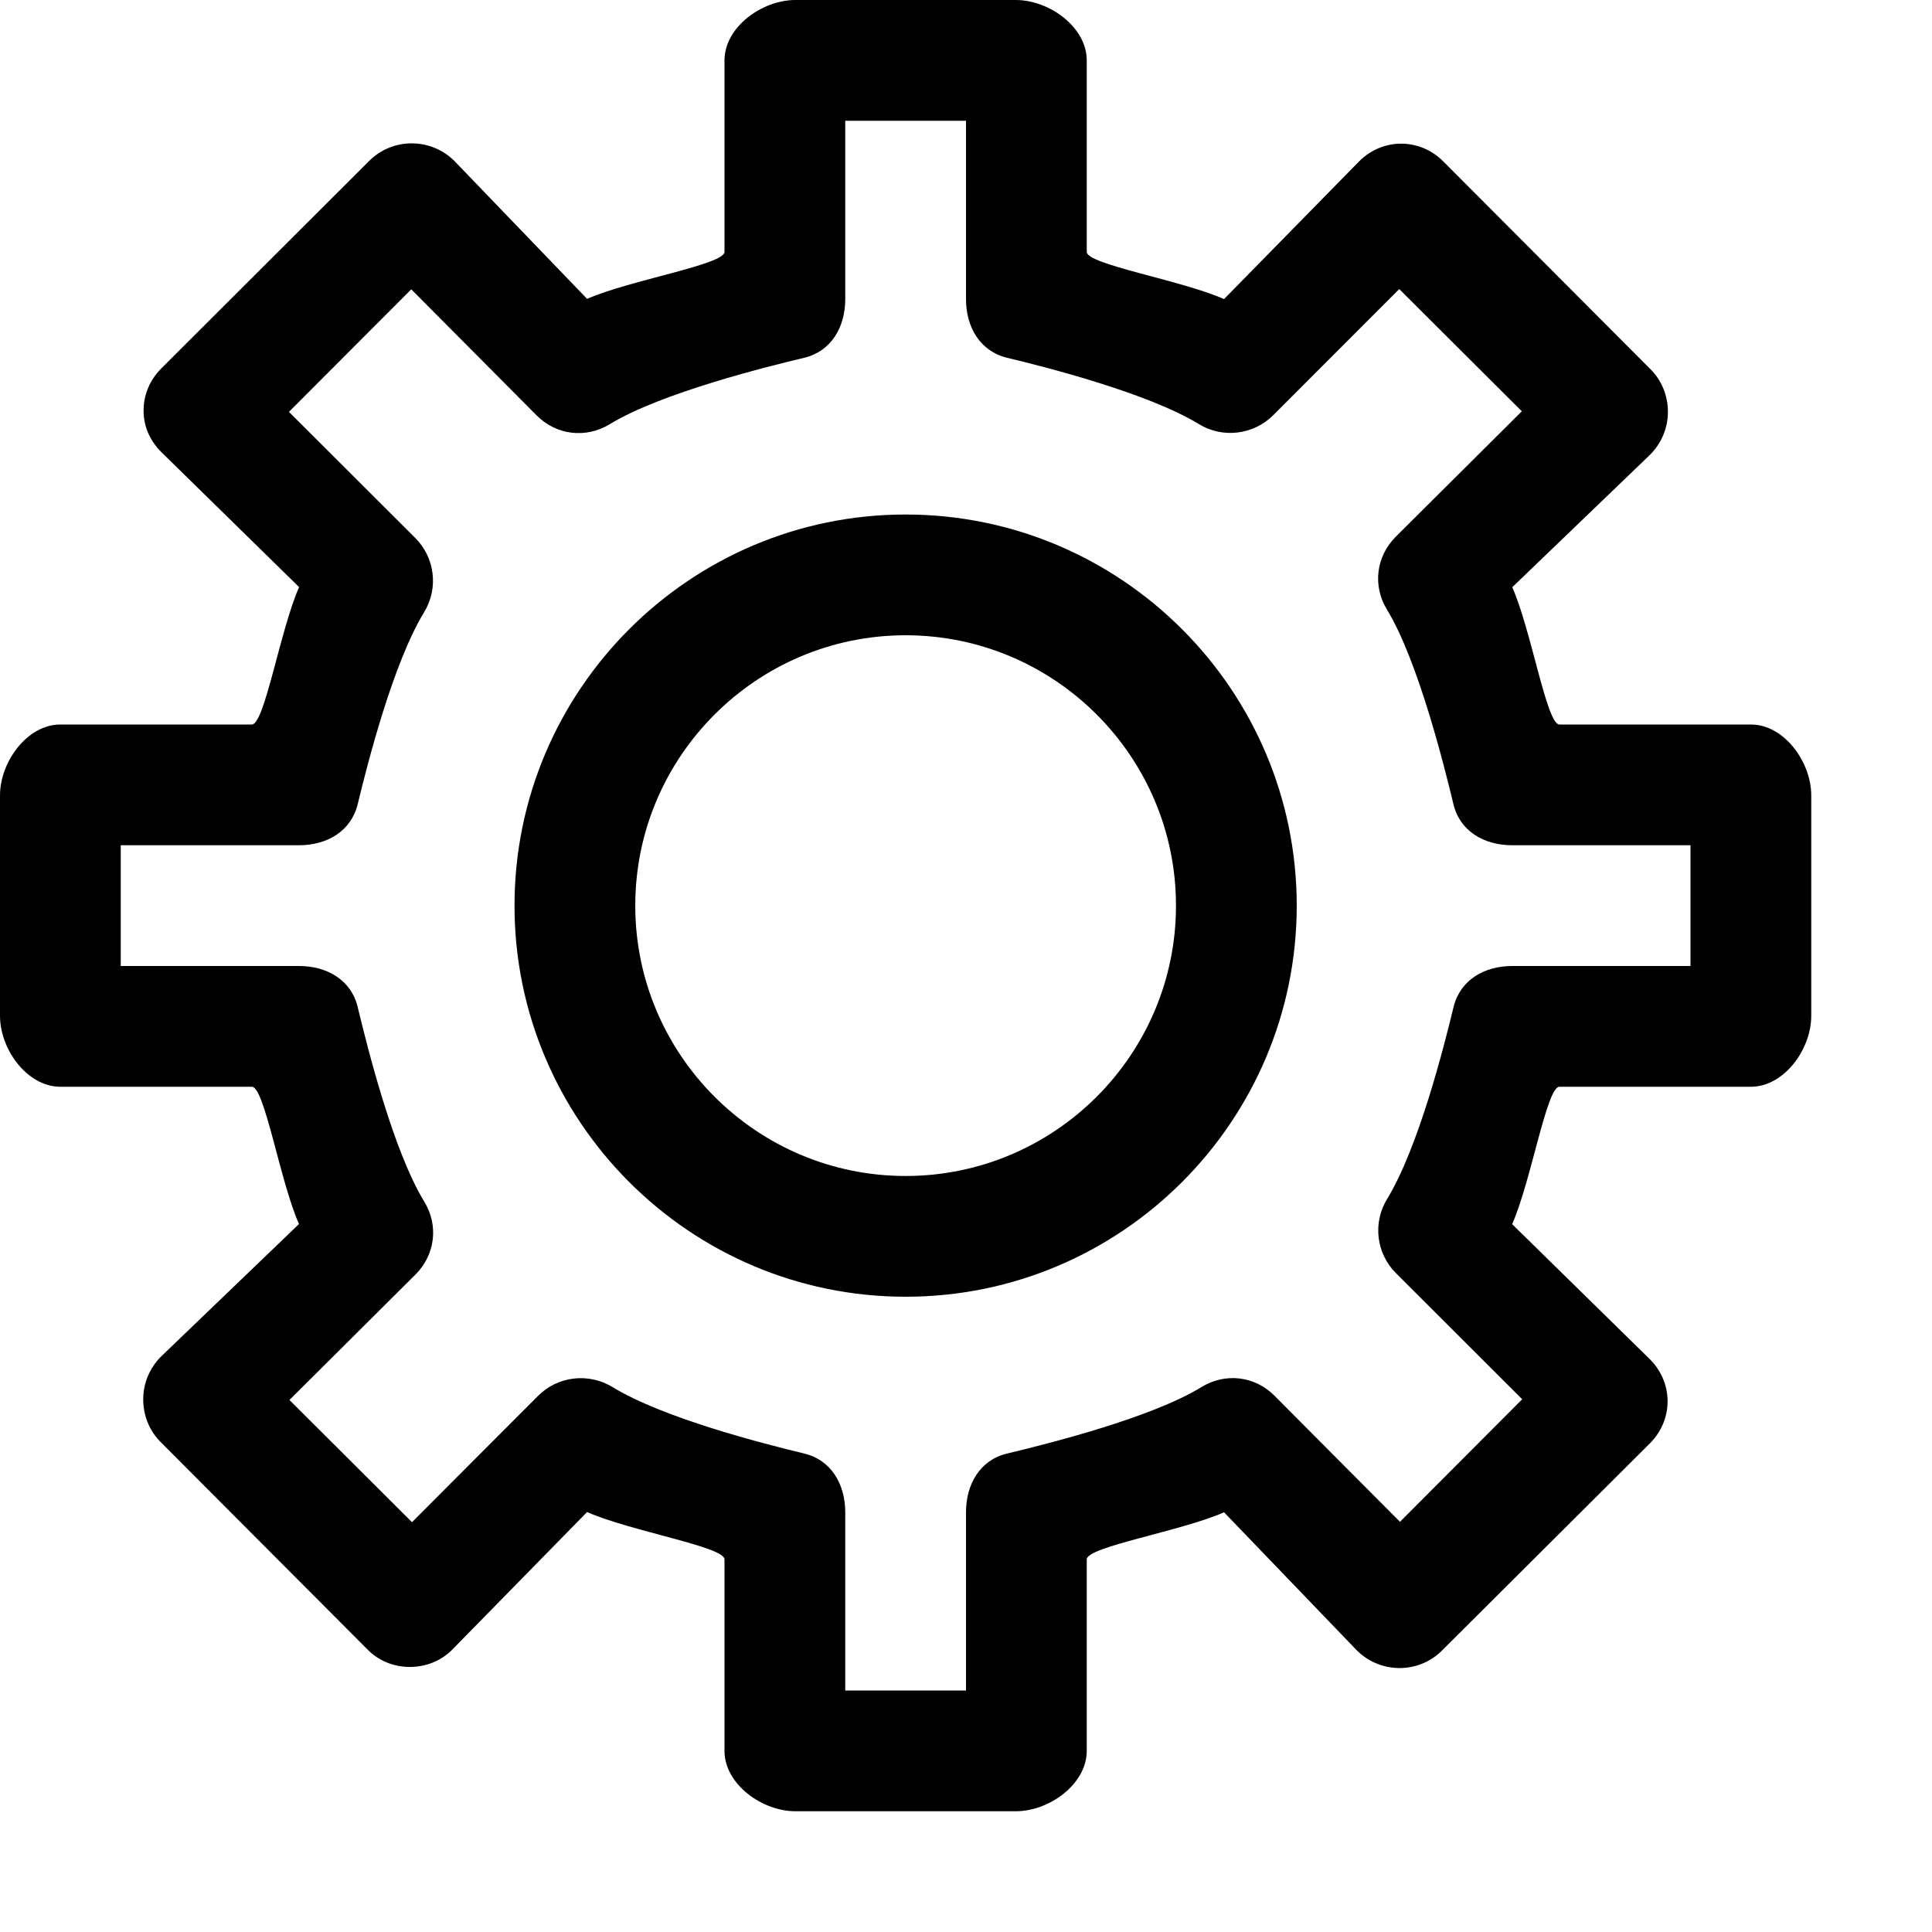
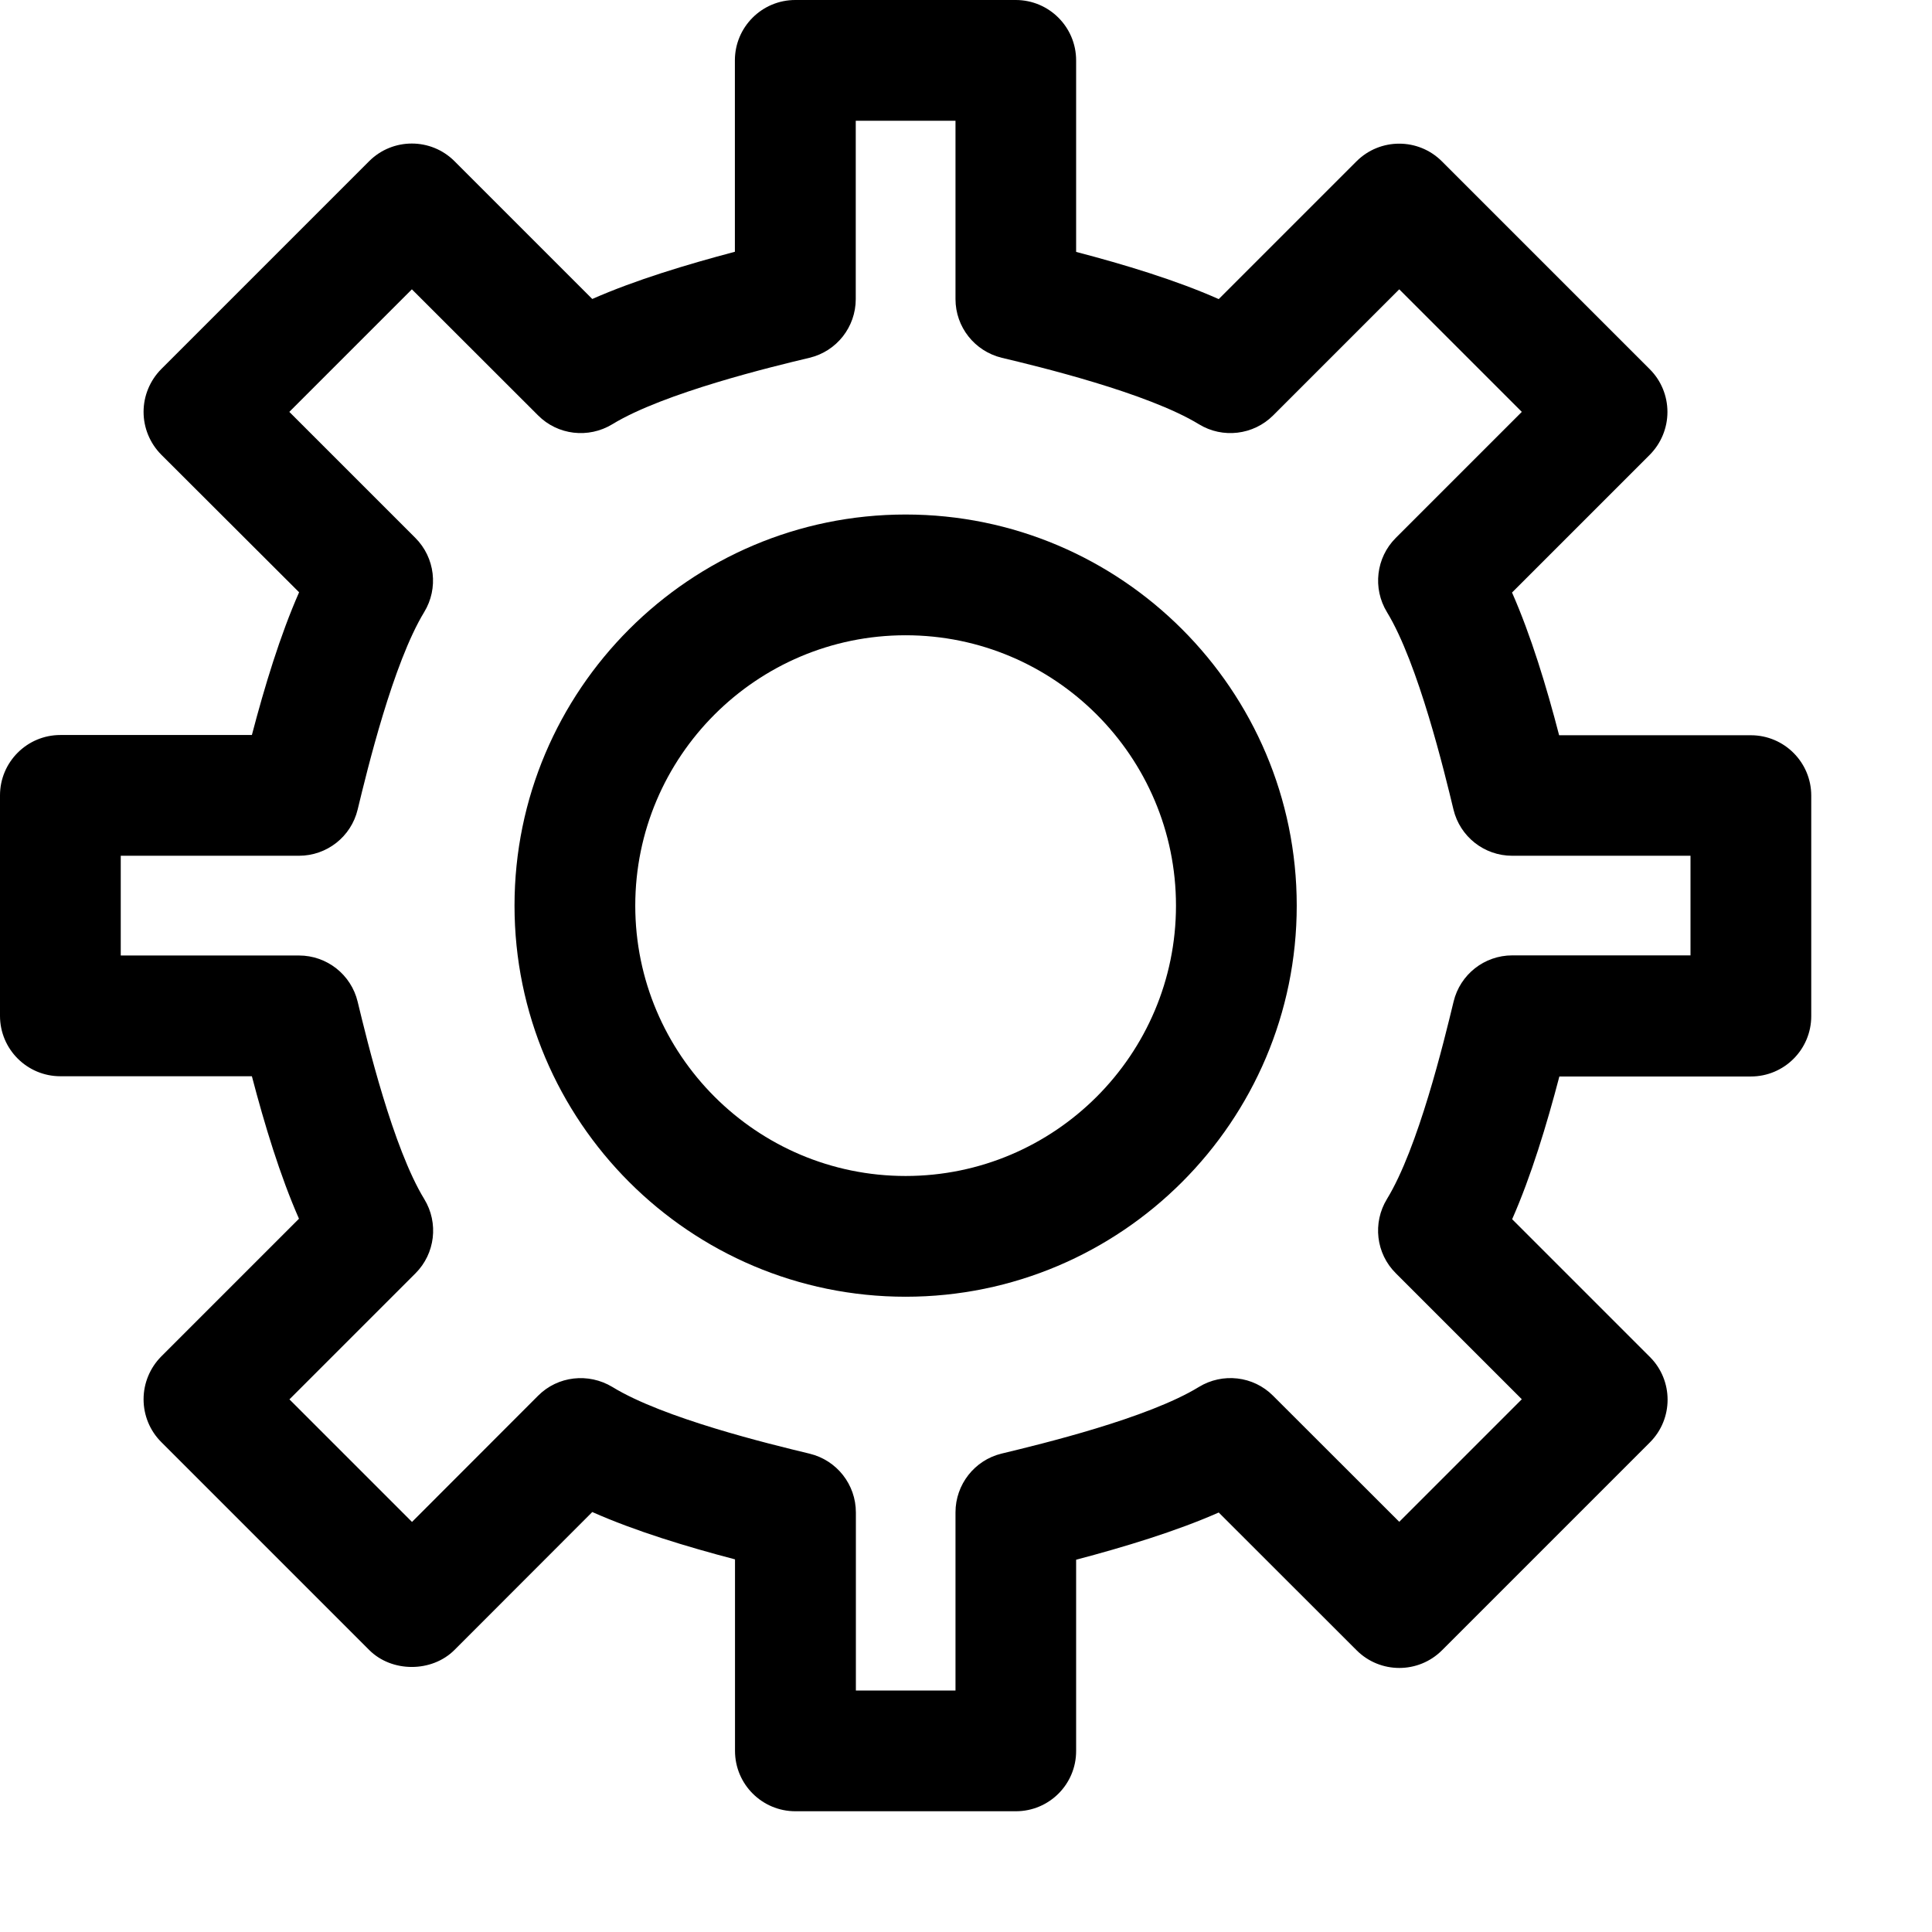
<svg xmlns="http://www.w3.org/2000/svg" version="1.1" baseProfile="tiny" id="Layer_1" x="0px" y="0px" viewBox="0 0 16 16" xml:space="preserve">
  <g id="XMLID_64_">
-     <path d="M8.413,15H6.587C6.311,15,6,14.776,6,14.5v-1.586c0-0.105-0.783-0.234-1.138-0.392l-1.119,1.142   c-0.188,0.188-0.509,0.188-0.696,0L1.33,11.942c-0.094-0.094-0.144-0.221-0.144-0.354s0.054-0.26,0.148-0.354l1.142-1.097   C2.319,9.783,2.191,9,2.086,9H0.5C0.224,9,0,8.689,0,8.413V6.587C0,6.311,0.224,6,0.5,6h1.586C2.191,6,2.32,5.217,2.477,4.862   L1.335,3.743C1.242,3.649,1.189,3.533,1.189,3.4s0.053-0.254,0.146-0.348l1.722-1.719c0.195-0.195,0.512-0.194,0.707,0.001   l1.098,1.141C5.218,2.319,6,2.191,6,2.086V0.5C6,0.224,6.311,0,6.587,0h1.826C8.689,0,9,0.224,9,0.5v1.586   c0,0.105,0.781,0.233,1.137,0.391l1.119-1.141c0.195-0.195,0.501-0.195,0.696,0l1.717,1.722c0.094,0.094,0.144,0.221,0.144,0.354   s-0.054,0.26-0.148,0.354l-1.141,1.097C12.681,5.218,12.809,6,12.914,6H14.5C14.776,6,15,6.311,15,6.587v1.826   C15,8.689,14.776,9,14.5,9h-1.586c-0.105,0-0.234,0.783-0.391,1.138l1.141,1.119c0.195,0.195,0.195,0.501,0,0.696l-1.722,1.716   c-0.195,0.195-0.512,0.193-0.707-0.003l-1.098-1.142C9.783,12.681,9,12.809,9,12.914V14.5C9,14.776,8.689,15,8.413,15z M7,14h1   v-1.476c0-0.23,0.114-0.432,0.339-0.486c0.332-0.08,1.191-0.293,1.613-0.552c0.195-0.119,0.439-0.092,0.603,0.073l1.039,1.044   l1.012-1.015l-1.045-1.044c-0.164-0.163-0.194-0.417-0.074-0.614c0.259-0.423,0.471-1.26,0.551-1.591   C12.093,8.115,12.293,8,12.524,8H14V7h-1.477c-0.231,0-0.432-0.115-0.486-0.339c-0.072-0.299-0.291-1.187-0.551-1.613   c-0.12-0.197-0.09-0.44,0.073-0.603l1.044-1.039l-1.015-1.012l-1.044,1.045C10.38,3.602,10.125,3.632,9.93,3.513   c-0.426-0.261-1.292-0.479-1.59-0.55C8.115,2.908,8,2.708,8,2.477V1H7v1.477c0,0.231-0.115,0.432-0.34,0.486   c-0.298,0.071-1.186,0.29-1.612,0.551c-0.197,0.119-0.44,0.09-0.603-0.073L3.406,2.396L2.393,3.411l1.046,1.044   c0.163,0.163,0.194,0.417,0.074,0.614C3.254,5.493,3.042,6.33,2.962,6.661C2.907,6.885,2.707,7,2.476,7H1v1h1.476   c0.231,0,0.432,0.115,0.486,0.339c0.08,0.331,0.293,1.19,0.552,1.613c0.12,0.197,0.09,0.44-0.073,0.603l-1.044,1.039l1.015,1.012   l1.044-1.046c0.163-0.164,0.417-0.193,0.615-0.074c0.423,0.26,1.26,0.472,1.591,0.552C6.886,12.093,7,12.294,7,12.524V14z" />
-     <path d="M7.5,10.739c-1.786,0-3.239-1.453-3.239-3.239S5.714,4.261,7.5,4.261s3.239,1.453,3.239,3.239S9.286,10.739,7.5,10.739z    M7.5,5.261c-1.235,0-2.239,1.005-2.239,2.239S6.265,9.739,7.5,9.739S9.739,8.734,9.739,7.5S8.735,5.261,7.5,5.261z" />
+     <g id="XMLID_69_">
+       <path d="M8.413,15H6.587c-0.276,0-0.5-0.224-0.5-0.5v-1.586c-0.401-0.105-0.826-0.234-1.182-0.392l-1.141,1.142    c-0.188,0.188-0.52,0.188-0.707,0l-1.722-1.722c-0.094-0.094-0.146-0.221-0.146-0.354s0.053-0.26,0.146-0.354l1.141-1.141    C2.32,9.739,2.191,9.314,2.086,8.913H0.5c-0.276,0-0.5-0.224-0.5-0.5V6.587c0-0.276,0.224-0.5,0.5-0.5h1.586    C2.191,5.686,2.32,5.261,2.477,4.905L1.335,3.765C1.242,3.671,1.189,3.544,1.189,3.411s0.053-0.26,0.146-0.354l1.722-1.722    c0.195-0.195,0.512-0.195,0.707,0l1.141,1.141c0.356-0.157,0.781-0.285,1.181-0.391V0.5c0-0.276,0.224-0.5,0.5-0.5h1.826    c0.276,0,0.5,0.224,0.5,0.5v1.586c0.4,0.105,0.825,0.233,1.181,0.391l1.141-1.141c0.195-0.195,0.512-0.195,0.707,0l1.722,1.722    c0.094,0.094,0.146,0.221,0.146,0.354s-0.053,0.26-0.146,0.354l-1.141,1.141c0.157,0.356,0.286,0.781,0.39,1.182H14.5    c0.276,0,0.5,0.224,0.5,0.5v1.826c0,0.276-0.224,0.5-0.5,0.5h-1.586c-0.105,0.401-0.234,0.826-0.391,1.182l1.141,1.141    c0.195,0.195,0.195,0.512,0,0.707l-1.722,1.722c-0.195,0.195-0.512,0.195-0.707,0l-1.142-1.141    c-0.354,0.156-0.78,0.285-1.181,0.391V14.5C8.913,14.776,8.689,15,8.413,15z M7.087,14h0.826v-1.476    c0-0.23,0.158-0.432,0.382-0.486c0.332-0.08,1.212-0.293,1.634-0.552c0.195-0.119,0.45-0.092,0.614,0.073l1.045,1.044l1.015-1.015    l-1.044-1.044c-0.164-0.163-0.193-0.417-0.073-0.614c0.259-0.423,0.472-1.304,0.552-1.635c0.054-0.225,0.255-0.383,0.486-0.383H14    V7.087h-1.477c-0.231,0-0.432-0.158-0.486-0.383c-0.072-0.299-0.291-1.209-0.551-1.635c-0.12-0.197-0.09-0.451,0.073-0.614    l1.044-1.044l-1.015-1.015L10.544,3.44C10.38,3.604,10.125,3.633,9.93,3.514C9.503,3.253,8.595,3.034,8.296,2.963    C8.071,2.908,7.913,2.708,7.913,2.477V1H7.087v1.477c0,0.231-0.158,0.432-0.383,0.486C6.405,3.034,5.496,3.253,5.07,3.514    C4.873,3.633,4.619,3.604,4.456,3.44L3.411,2.396L2.396,3.411L3.44,4.455c0.163,0.163,0.193,0.417,0.073,0.614    C3.255,5.493,3.042,6.373,2.962,6.704C2.908,6.929,2.707,7.087,2.476,7.087H1v0.826h1.476c0.231,0,0.432,0.158,0.486,0.383    c0.08,0.331,0.293,1.212,0.552,1.635c0.12,0.197,0.09,0.451-0.073,0.614l-1.044,1.044l1.015,1.015l1.044-1.045    c0.163-0.164,0.417-0.192,0.615-0.073c0.423,0.26,1.303,0.473,1.635,0.553c0.225,0.055,0.382,0.256,0.382,0.486V14z" />
+     </g>
+     <g id="XMLID_68_">
+       <path d="M7.5,10.739c-1.786,0-3.239-1.453-3.239-3.239S5.714,4.261,7.5,4.261s3.239,1.453,3.239,3.239S9.286,10.739,7.5,10.739z     M7.5,5.261c-1.235,0-2.239,1.005-2.239,2.239S6.265,9.739,7.5,9.739S9.739,8.734,9.739,7.5S8.735,5.261,7.5,5.261z" />
+     </g>
  </g>
</svg>
